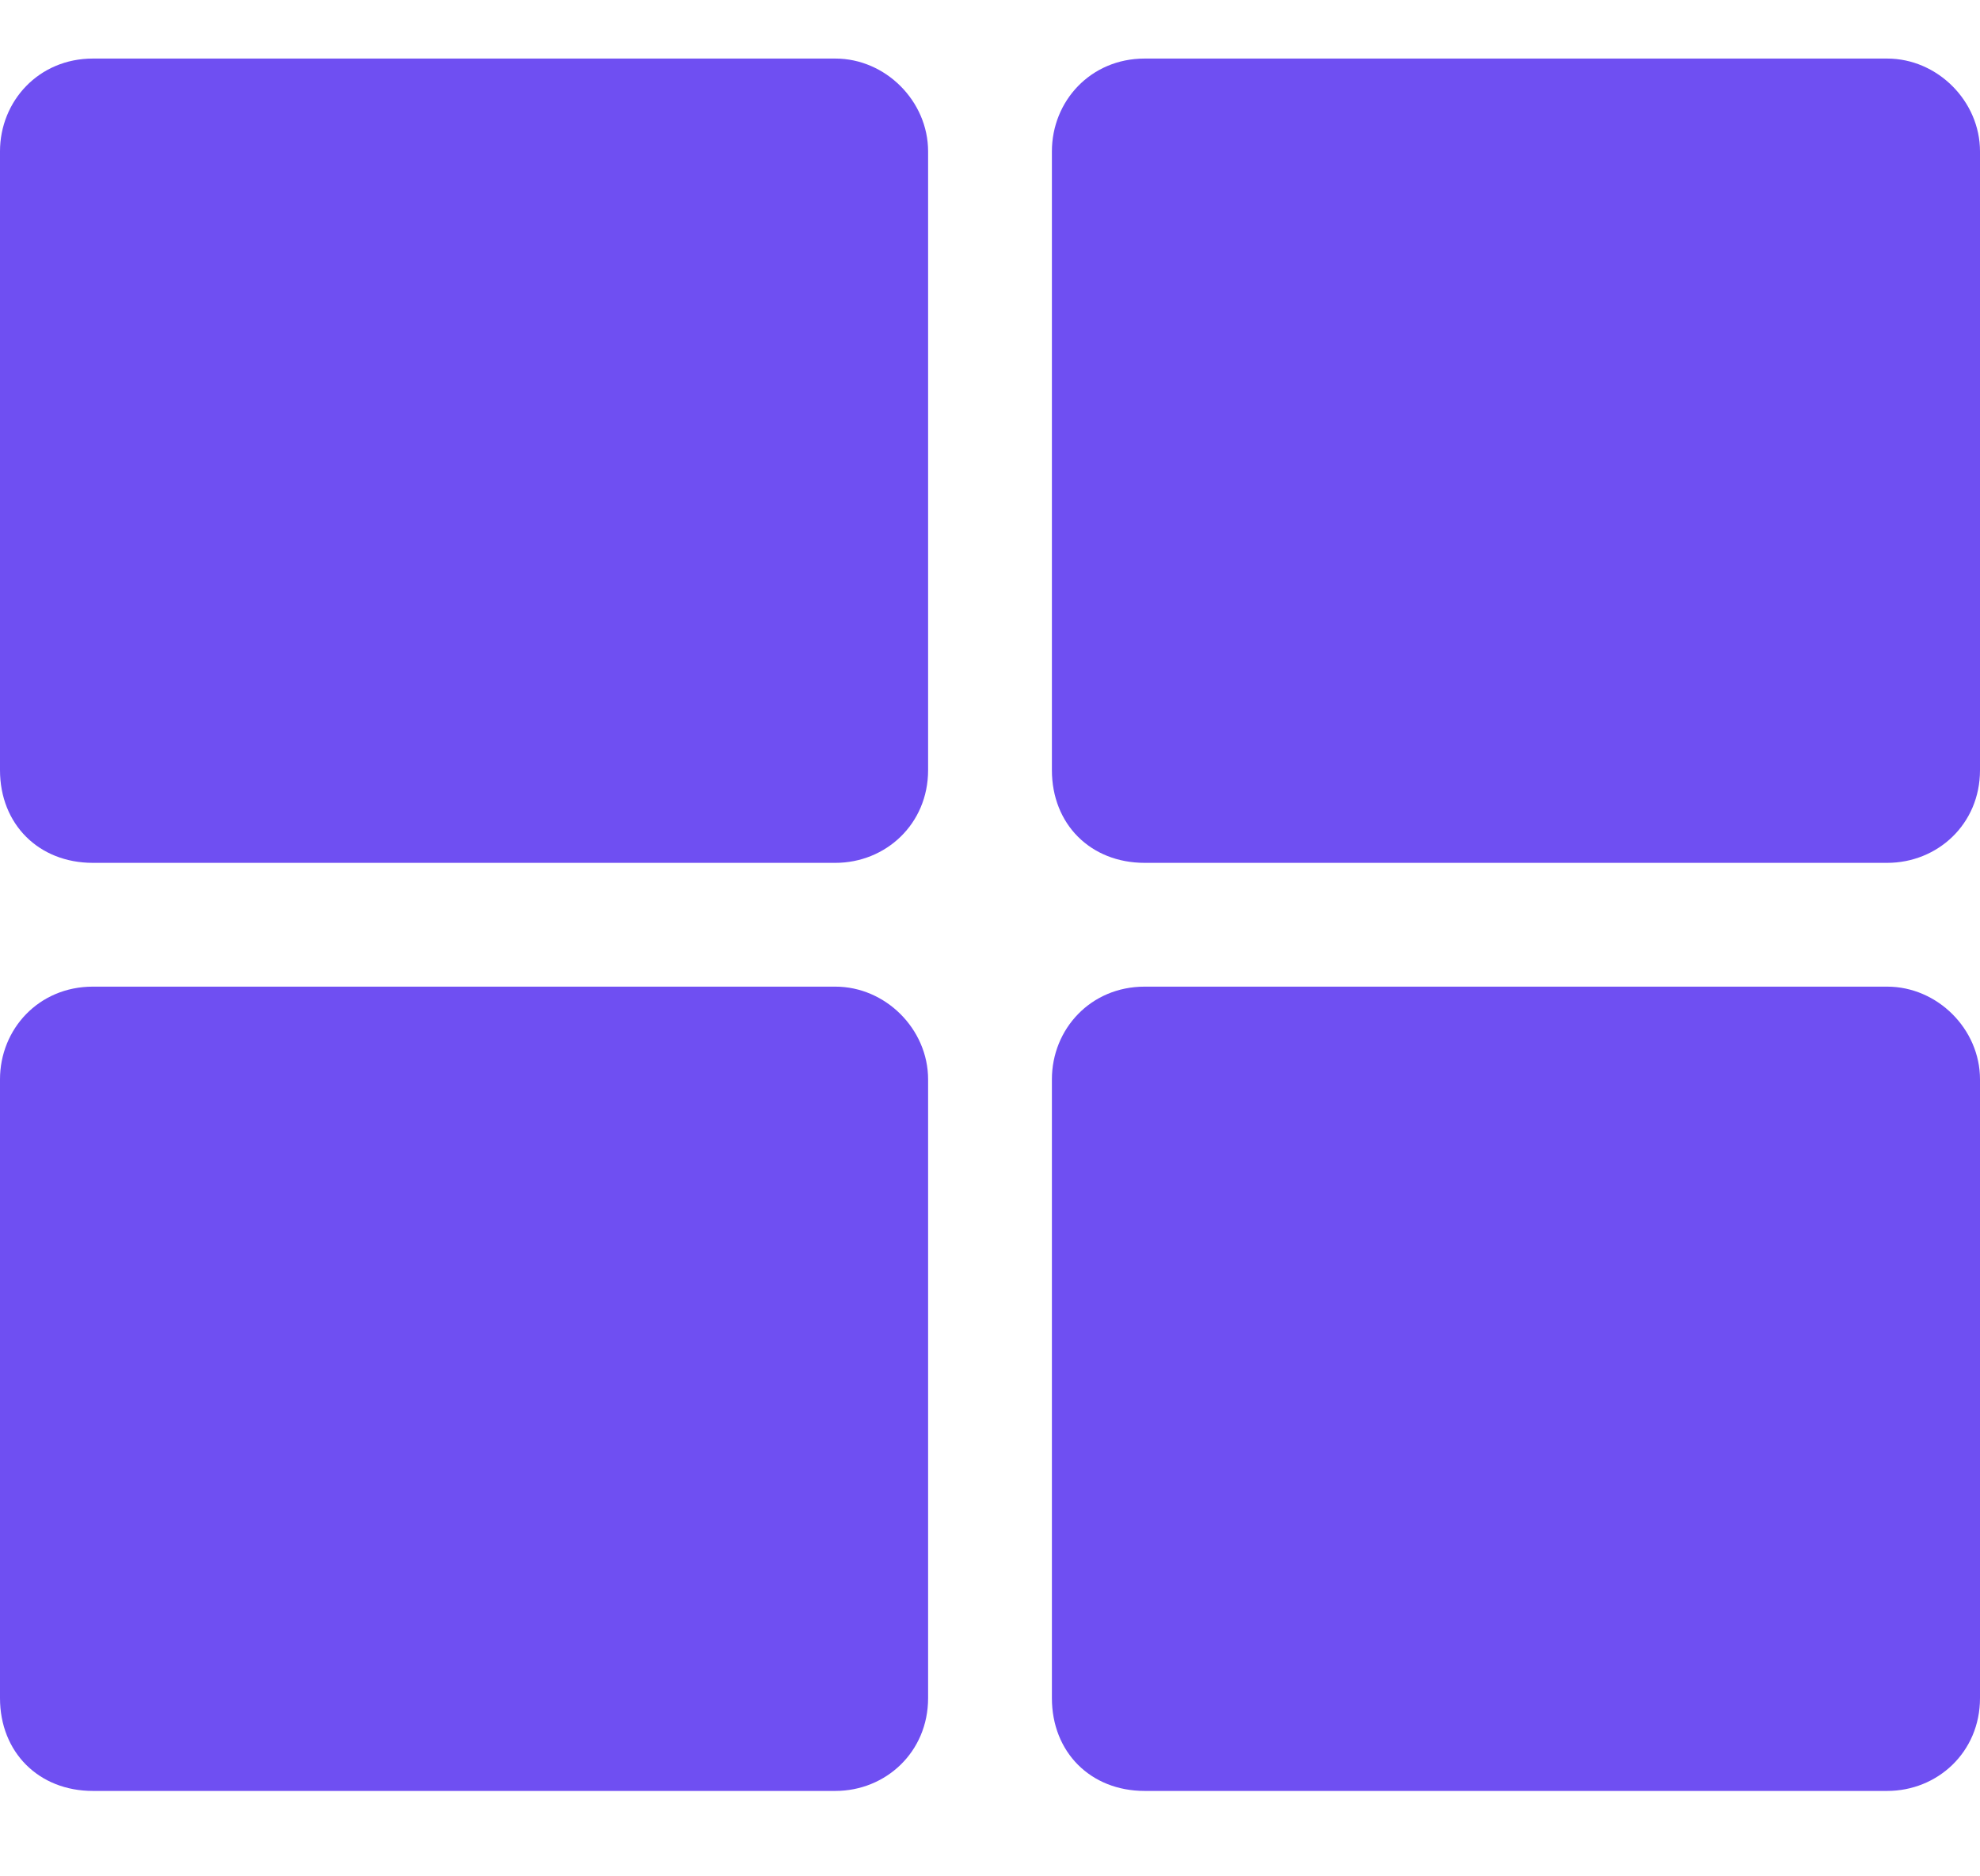
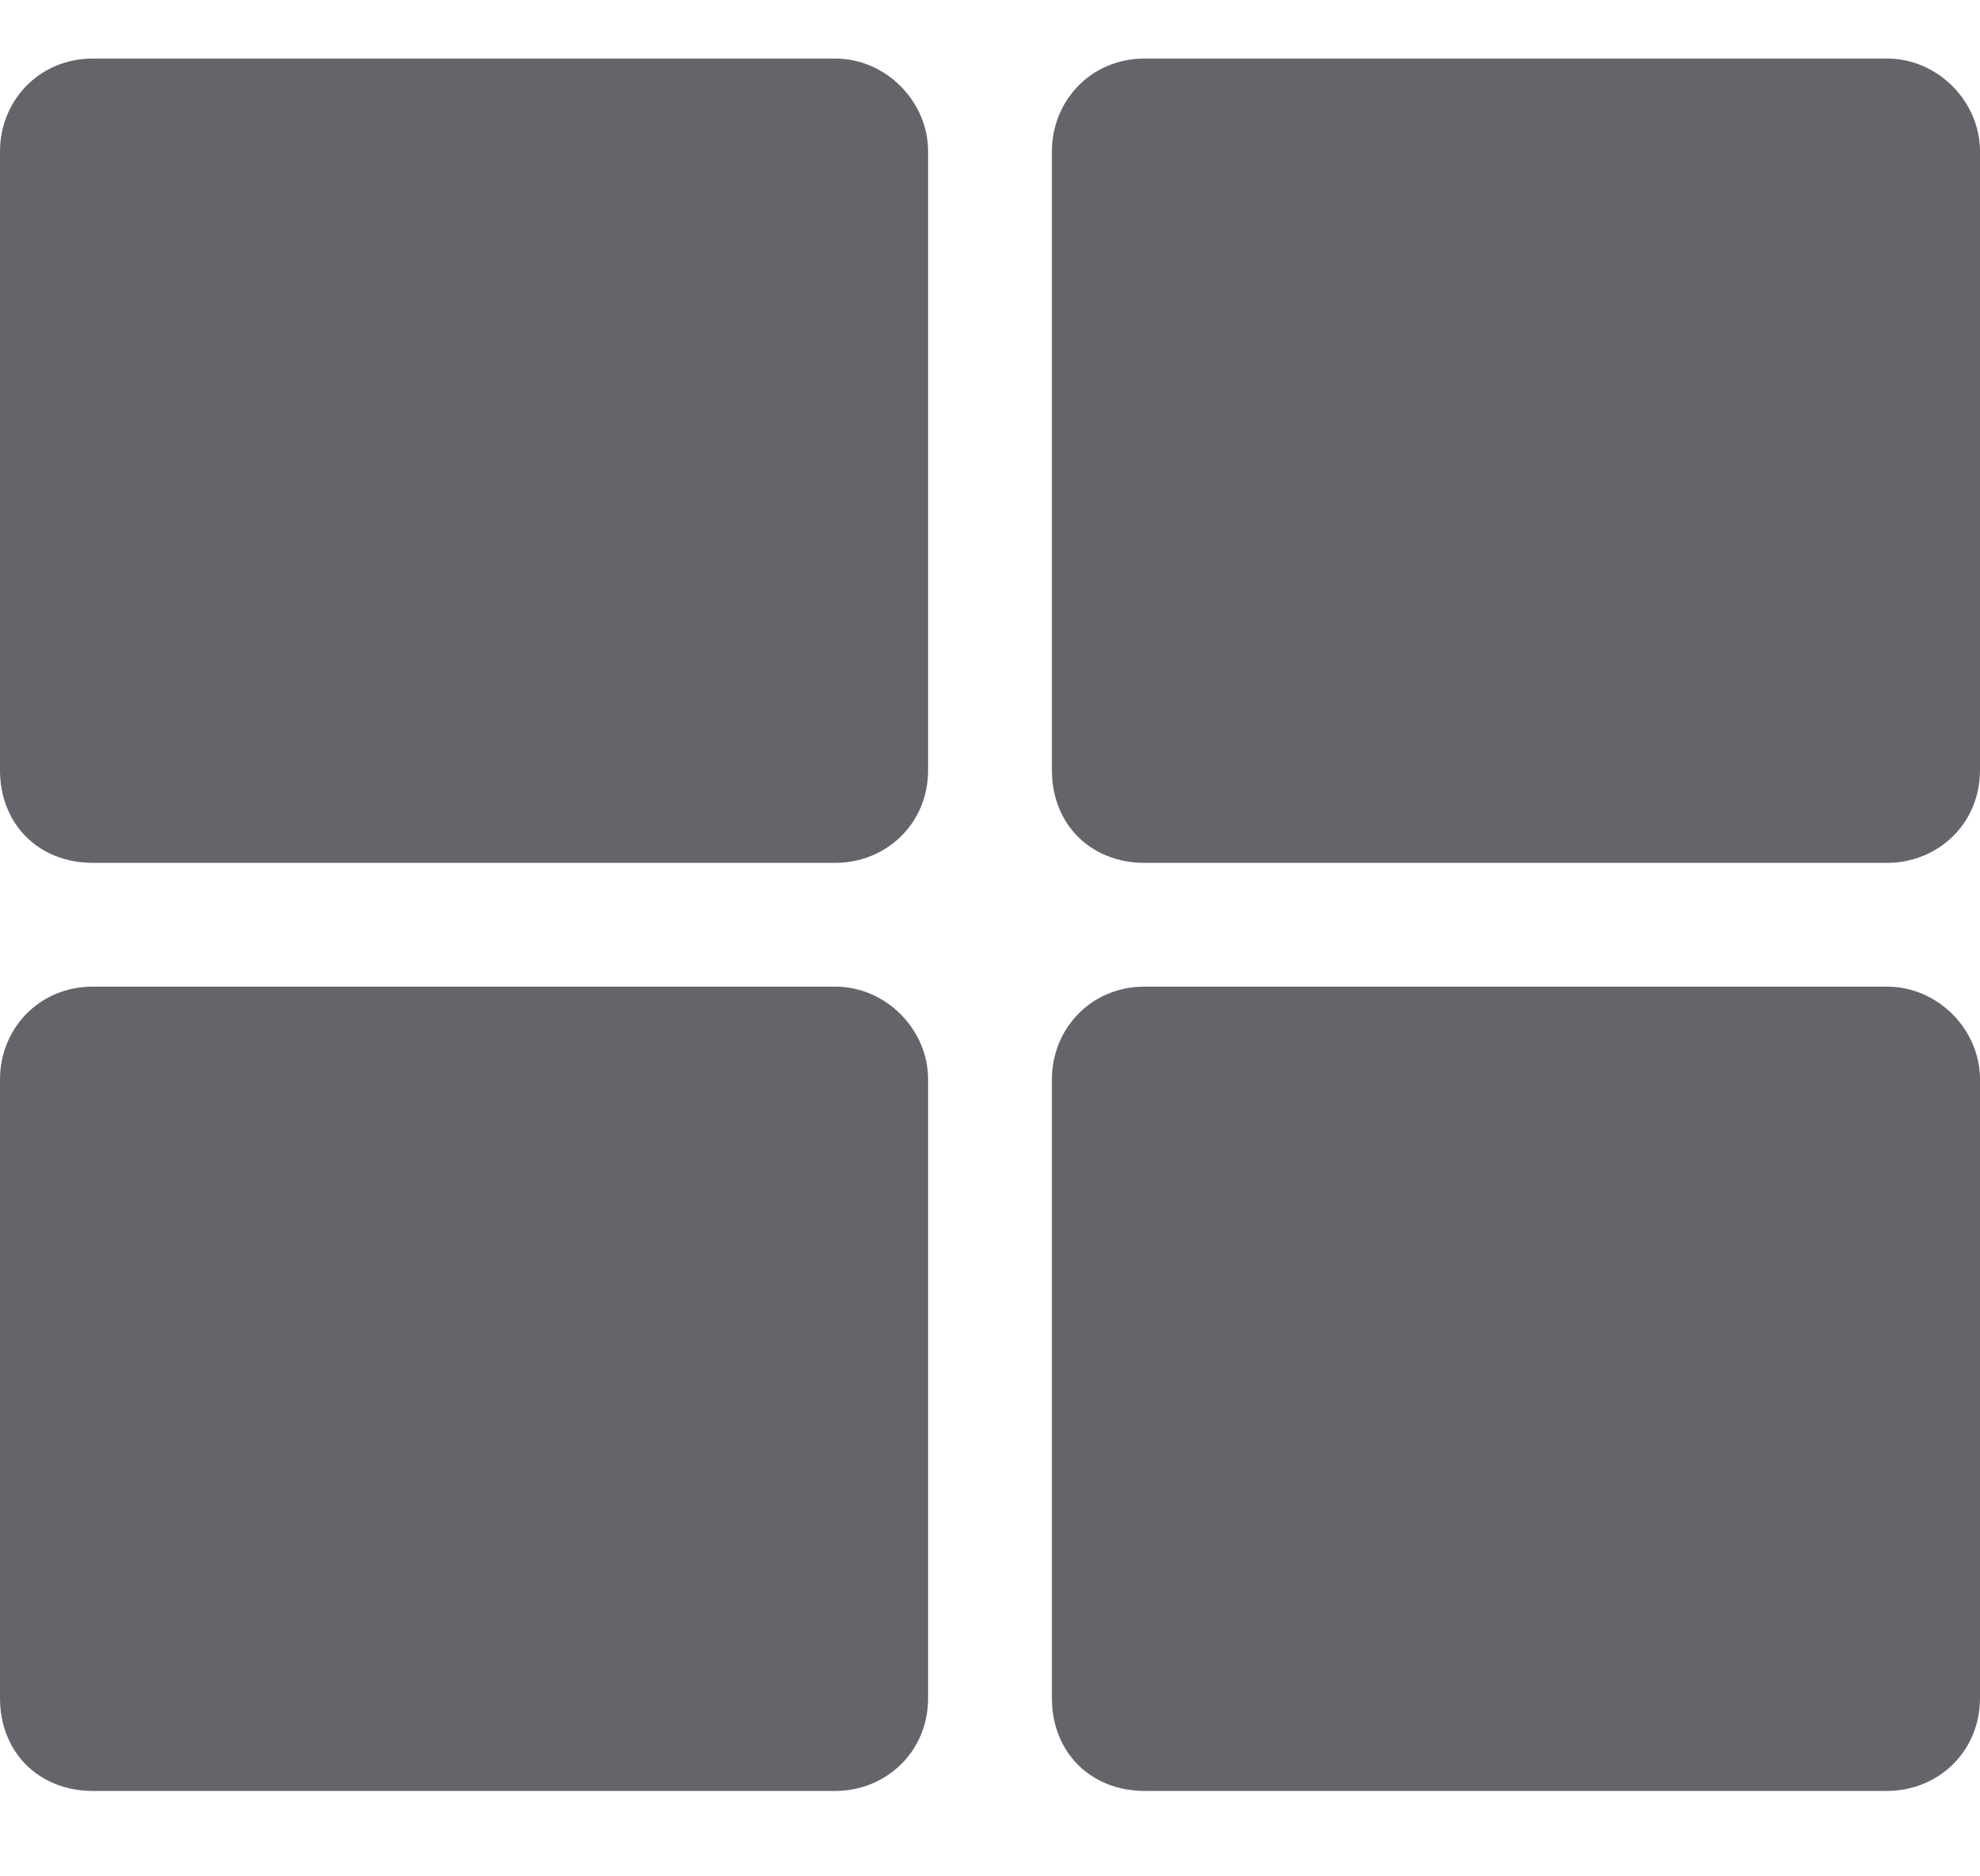
<svg xmlns="http://www.w3.org/2000/svg" width="19" height="18" viewBox="0 0 19 18" fill="none">
-   <path d="M10.984 0.562C10.465 0.562 10.094 0.971 10.094 1.453V7.391C10.094 7.91 10.465 8.281 10.984 8.281H18.109C18.592 8.281 19 7.91 19 7.391V1.453C19 0.971 18.592 0.562 18.109 0.562H10.984ZM8.016 0.562H0.891C0.371 0.562 0 0.971 0 1.453V7.391C0 7.91 0.371 8.281 0.891 8.281H8.016C8.498 8.281 8.906 7.91 8.906 7.391V1.453C8.906 0.971 8.498 0.562 8.016 0.562ZM0 10.359V16.297C0 16.816 0.371 17.188 0.891 17.188H8.016C8.498 17.188 8.906 16.816 8.906 16.297V10.359C8.906 9.877 8.498 9.469 8.016 9.469H0.891C0.371 9.469 0 9.877 0 10.359ZM10.984 17.188H18.109C18.592 17.188 19 16.816 19 16.297V10.359C19 9.877 18.592 9.469 18.109 9.469H10.984C10.465 9.469 10.094 9.877 10.094 10.359V16.297C10.094 16.816 10.465 17.188 10.984 17.188Z" fill="#6F4FF2" />
+   <path d="M10.984 0.562C10.465 0.562 10.094 0.971 10.094 1.453V7.391C10.094 7.91 10.465 8.281 10.984 8.281H18.109C18.592 8.281 19 7.91 19 7.391V1.453C19 0.971 18.592 0.562 18.109 0.562H10.984ZM8.016 0.562H0.891C0.371 0.562 0 0.971 0 1.453V7.391C0 7.91 0.371 8.281 0.891 8.281H8.016C8.498 8.281 8.906 7.91 8.906 7.391V1.453C8.906 0.971 8.498 0.562 8.016 0.562ZM0 10.359V16.297C0 16.816 0.371 17.188 0.891 17.188H8.016C8.498 17.188 8.906 16.816 8.906 16.297V10.359C8.906 9.877 8.498 9.469 8.016 9.469H0.891C0.371 9.469 0 9.877 0 10.359ZM10.984 17.188H18.109C18.592 17.188 19 16.816 19 16.297V10.359C19 9.877 18.592 9.469 18.109 9.469H10.984C10.465 9.469 10.094 9.877 10.094 10.359V16.297C10.094 16.816 10.465 17.188 10.984 17.188Z" fill="#65646A" />
</svg>
